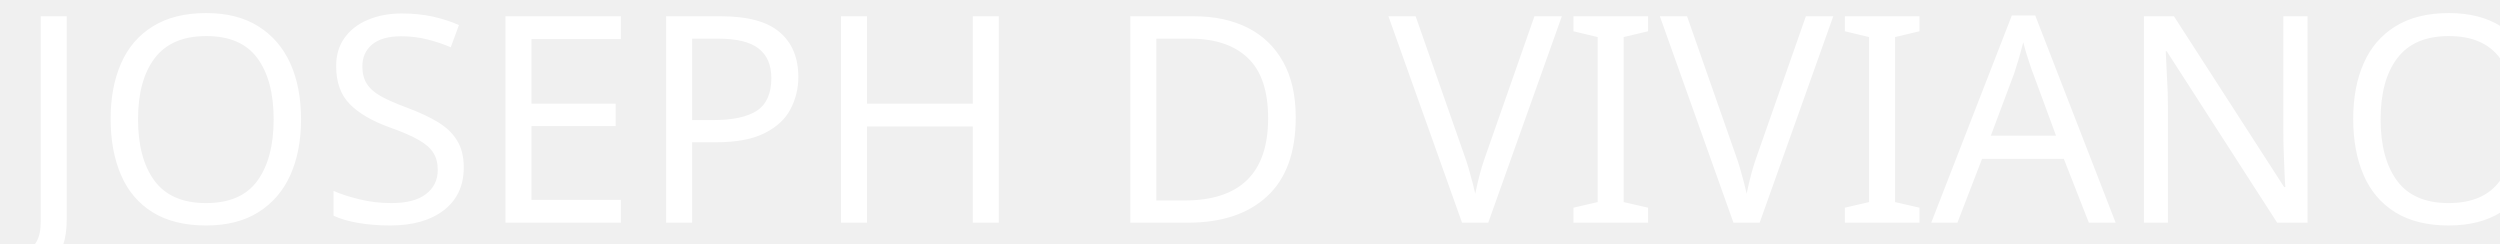
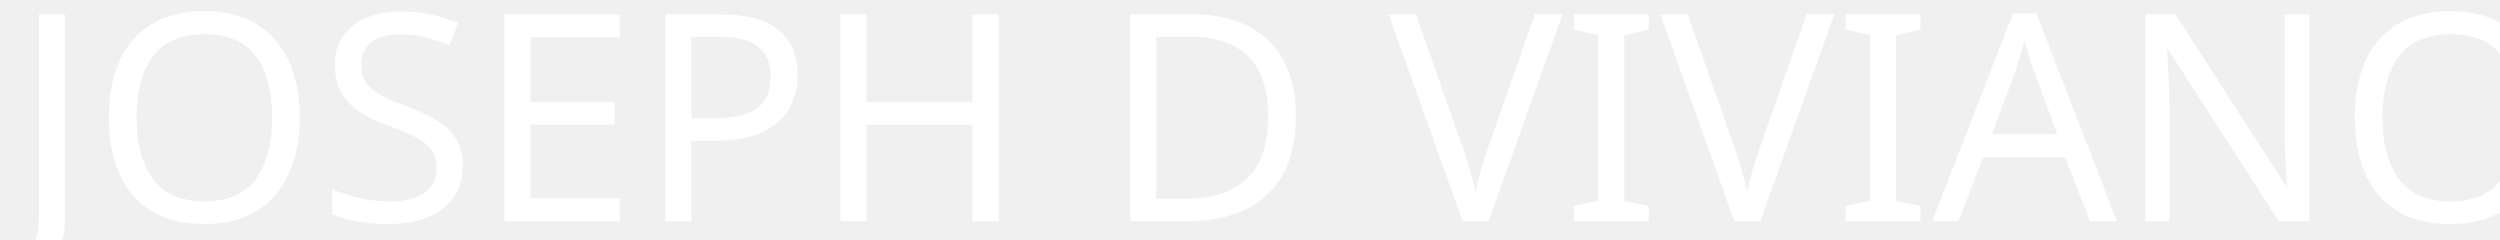
- <svg xmlns="http://www.w3.org/2000/svg" width="738.126" height="71.75" viewBox="0 0 195.296 18.984" version="1.1" id="svg8">
+ <svg xmlns="http://www.w3.org/2000/svg" width="829.141" height="79.469" viewBox="0 0 219.377 21.026" version="1.1" id="svg8">
  <defs id="defs2" />
-   <g id="layer1" transform="translate(-11.52198,-10.95185)">
-     <text xml:space="preserve" style="font-size:22.578px;line-height:1.25;font-family:'Segoe UI';-inkscape-font-specification:'Segoe UI';letter-spacing:0px;stroke-width:0.265;overflow:visible" x="12.624" y="28.348" id="text12">
-       <tspan id="tspan10" x="12.624" y="28.348" style="fill:#ffffff;stroke-width:0.265">JOSEPH D VIVIANO</tspan>
+   <g id="layer1" transform="translate(-11.54954,-8.942687)">
+     <text xml:space="preserve" style="font-size:25.4px;line-height:1.25;font-family:'Segoe UI';-inkscape-font-specification:'Segoe UI';letter-spacing:0px;stroke-width:0.265" x="12.624" y="28.348" id="text12">
+       <tspan id="tspan10" x="12.624" y="28.348" style="font-size:25.4px;fill:#ffffff;stroke-width:0.265">JOSEPH D VIVIANO</tspan>
    </text>
  </g>
</svg>
